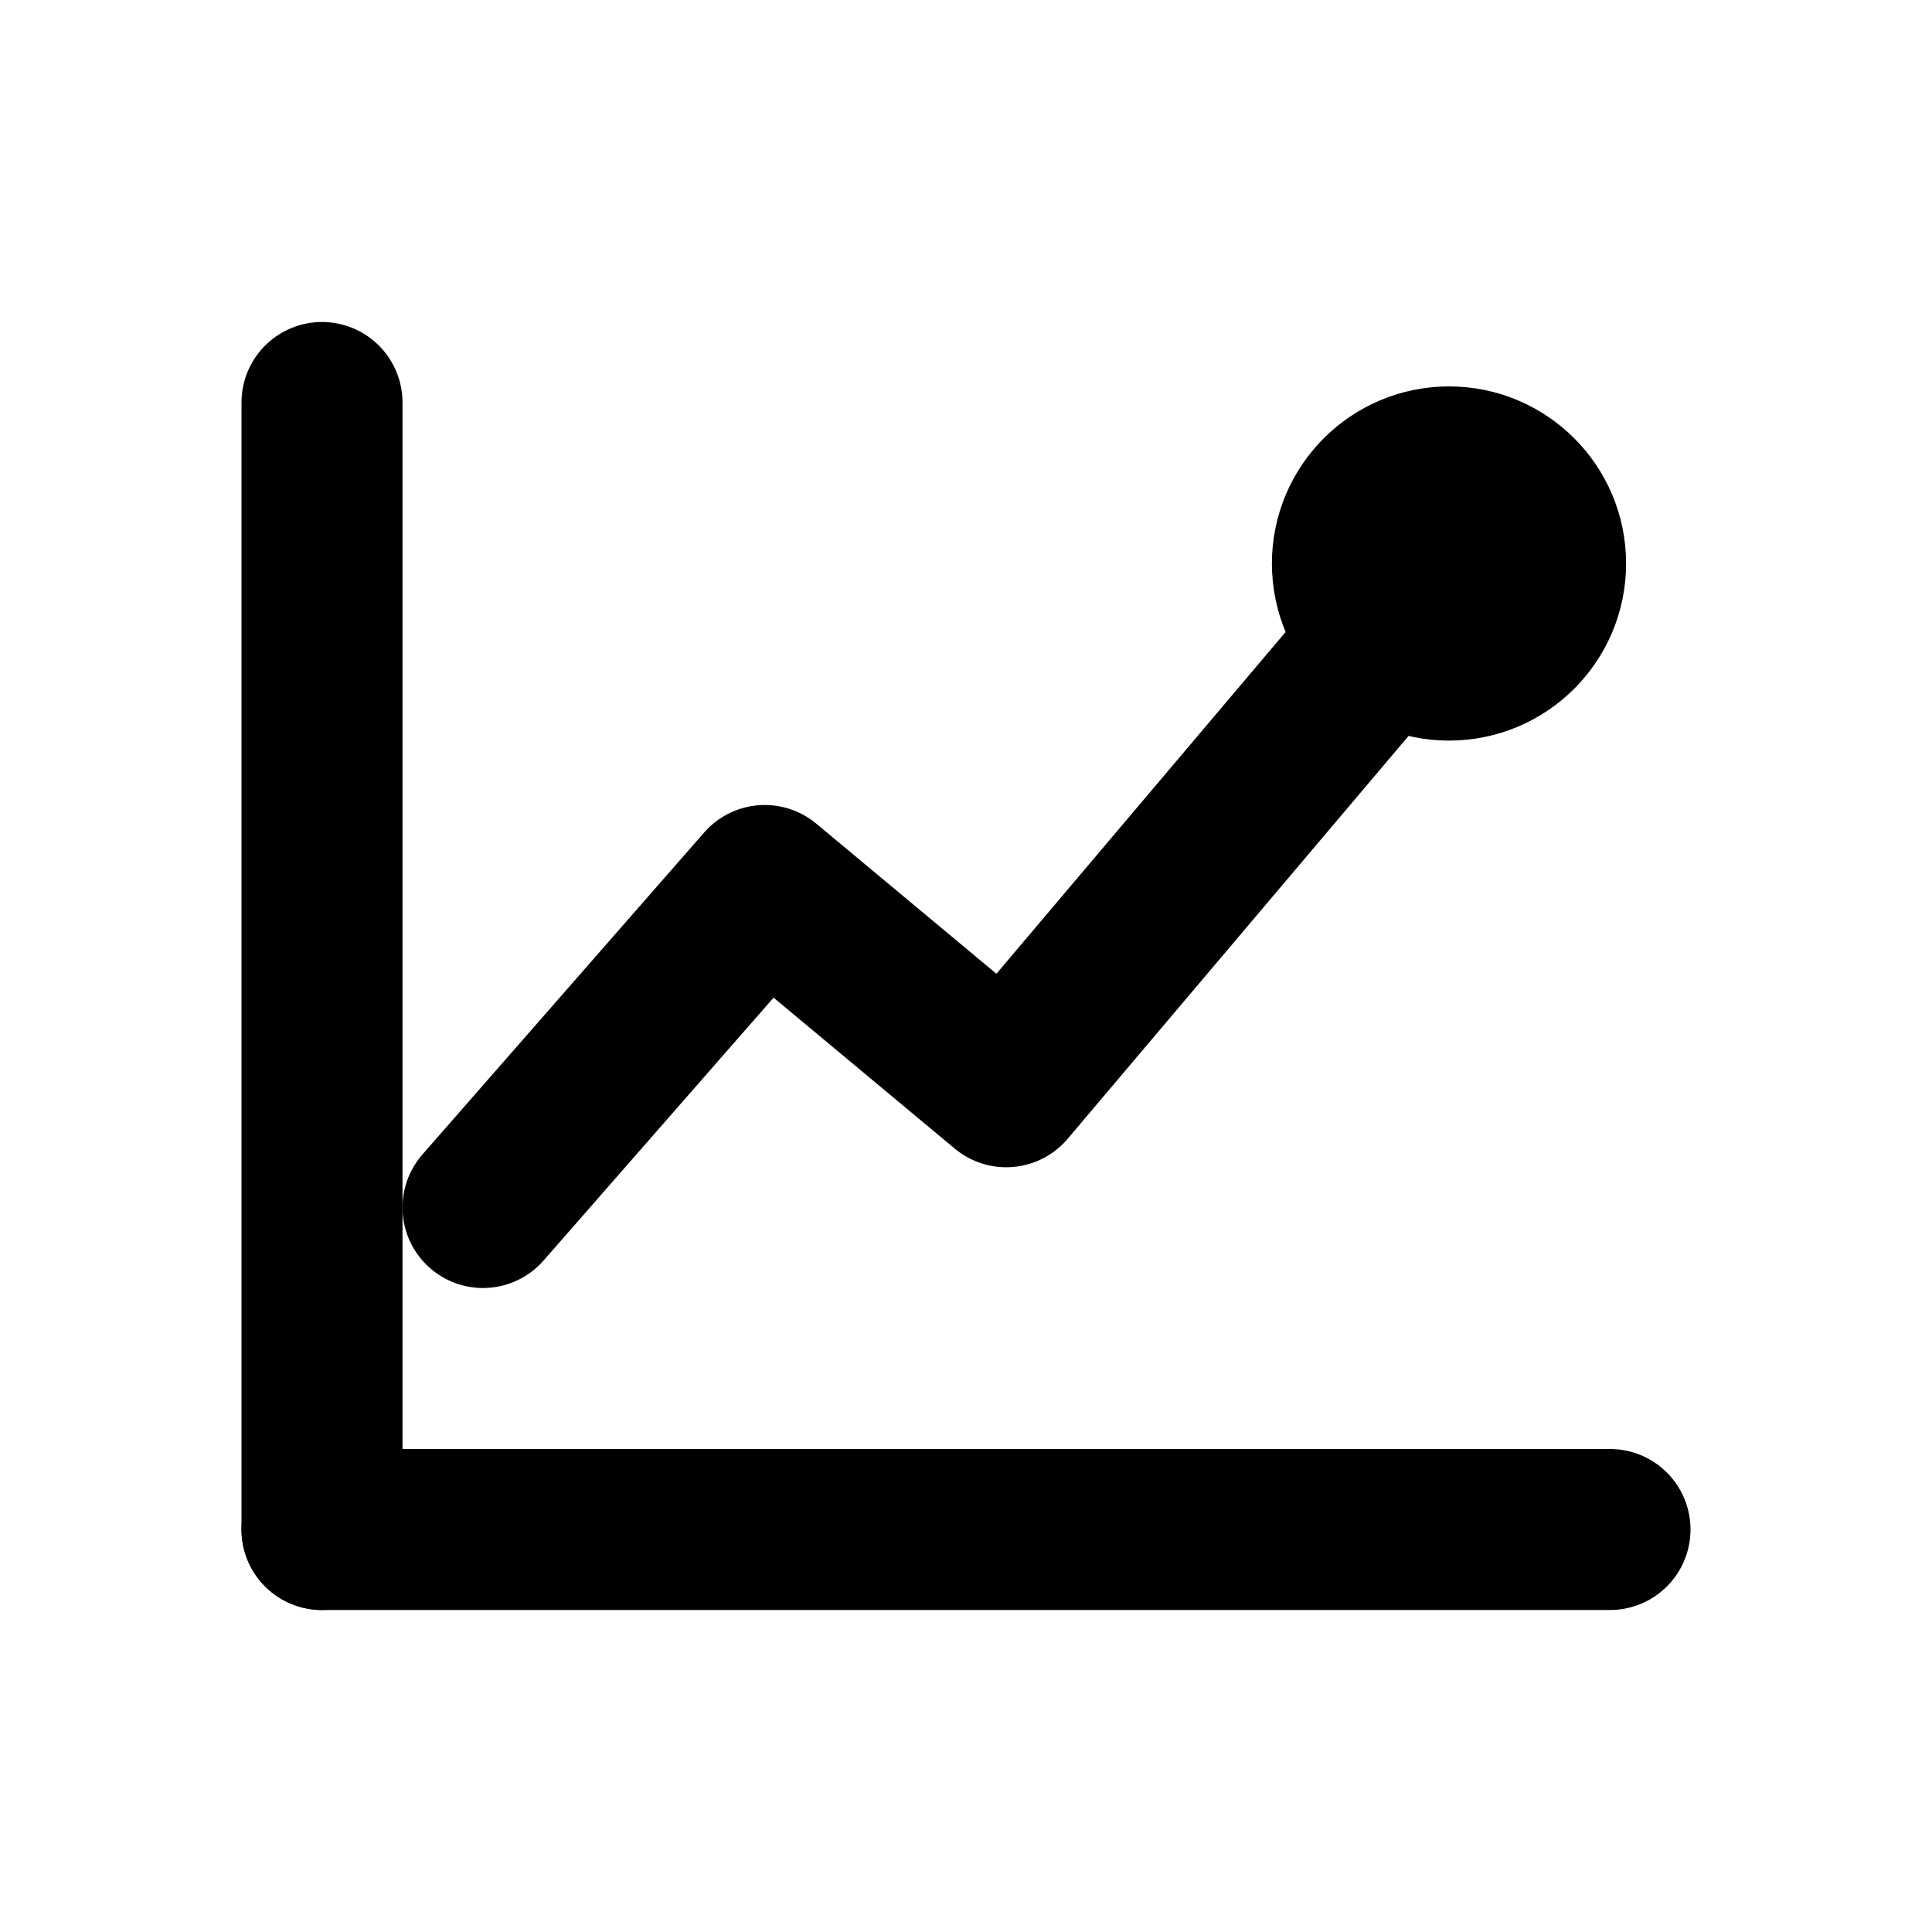
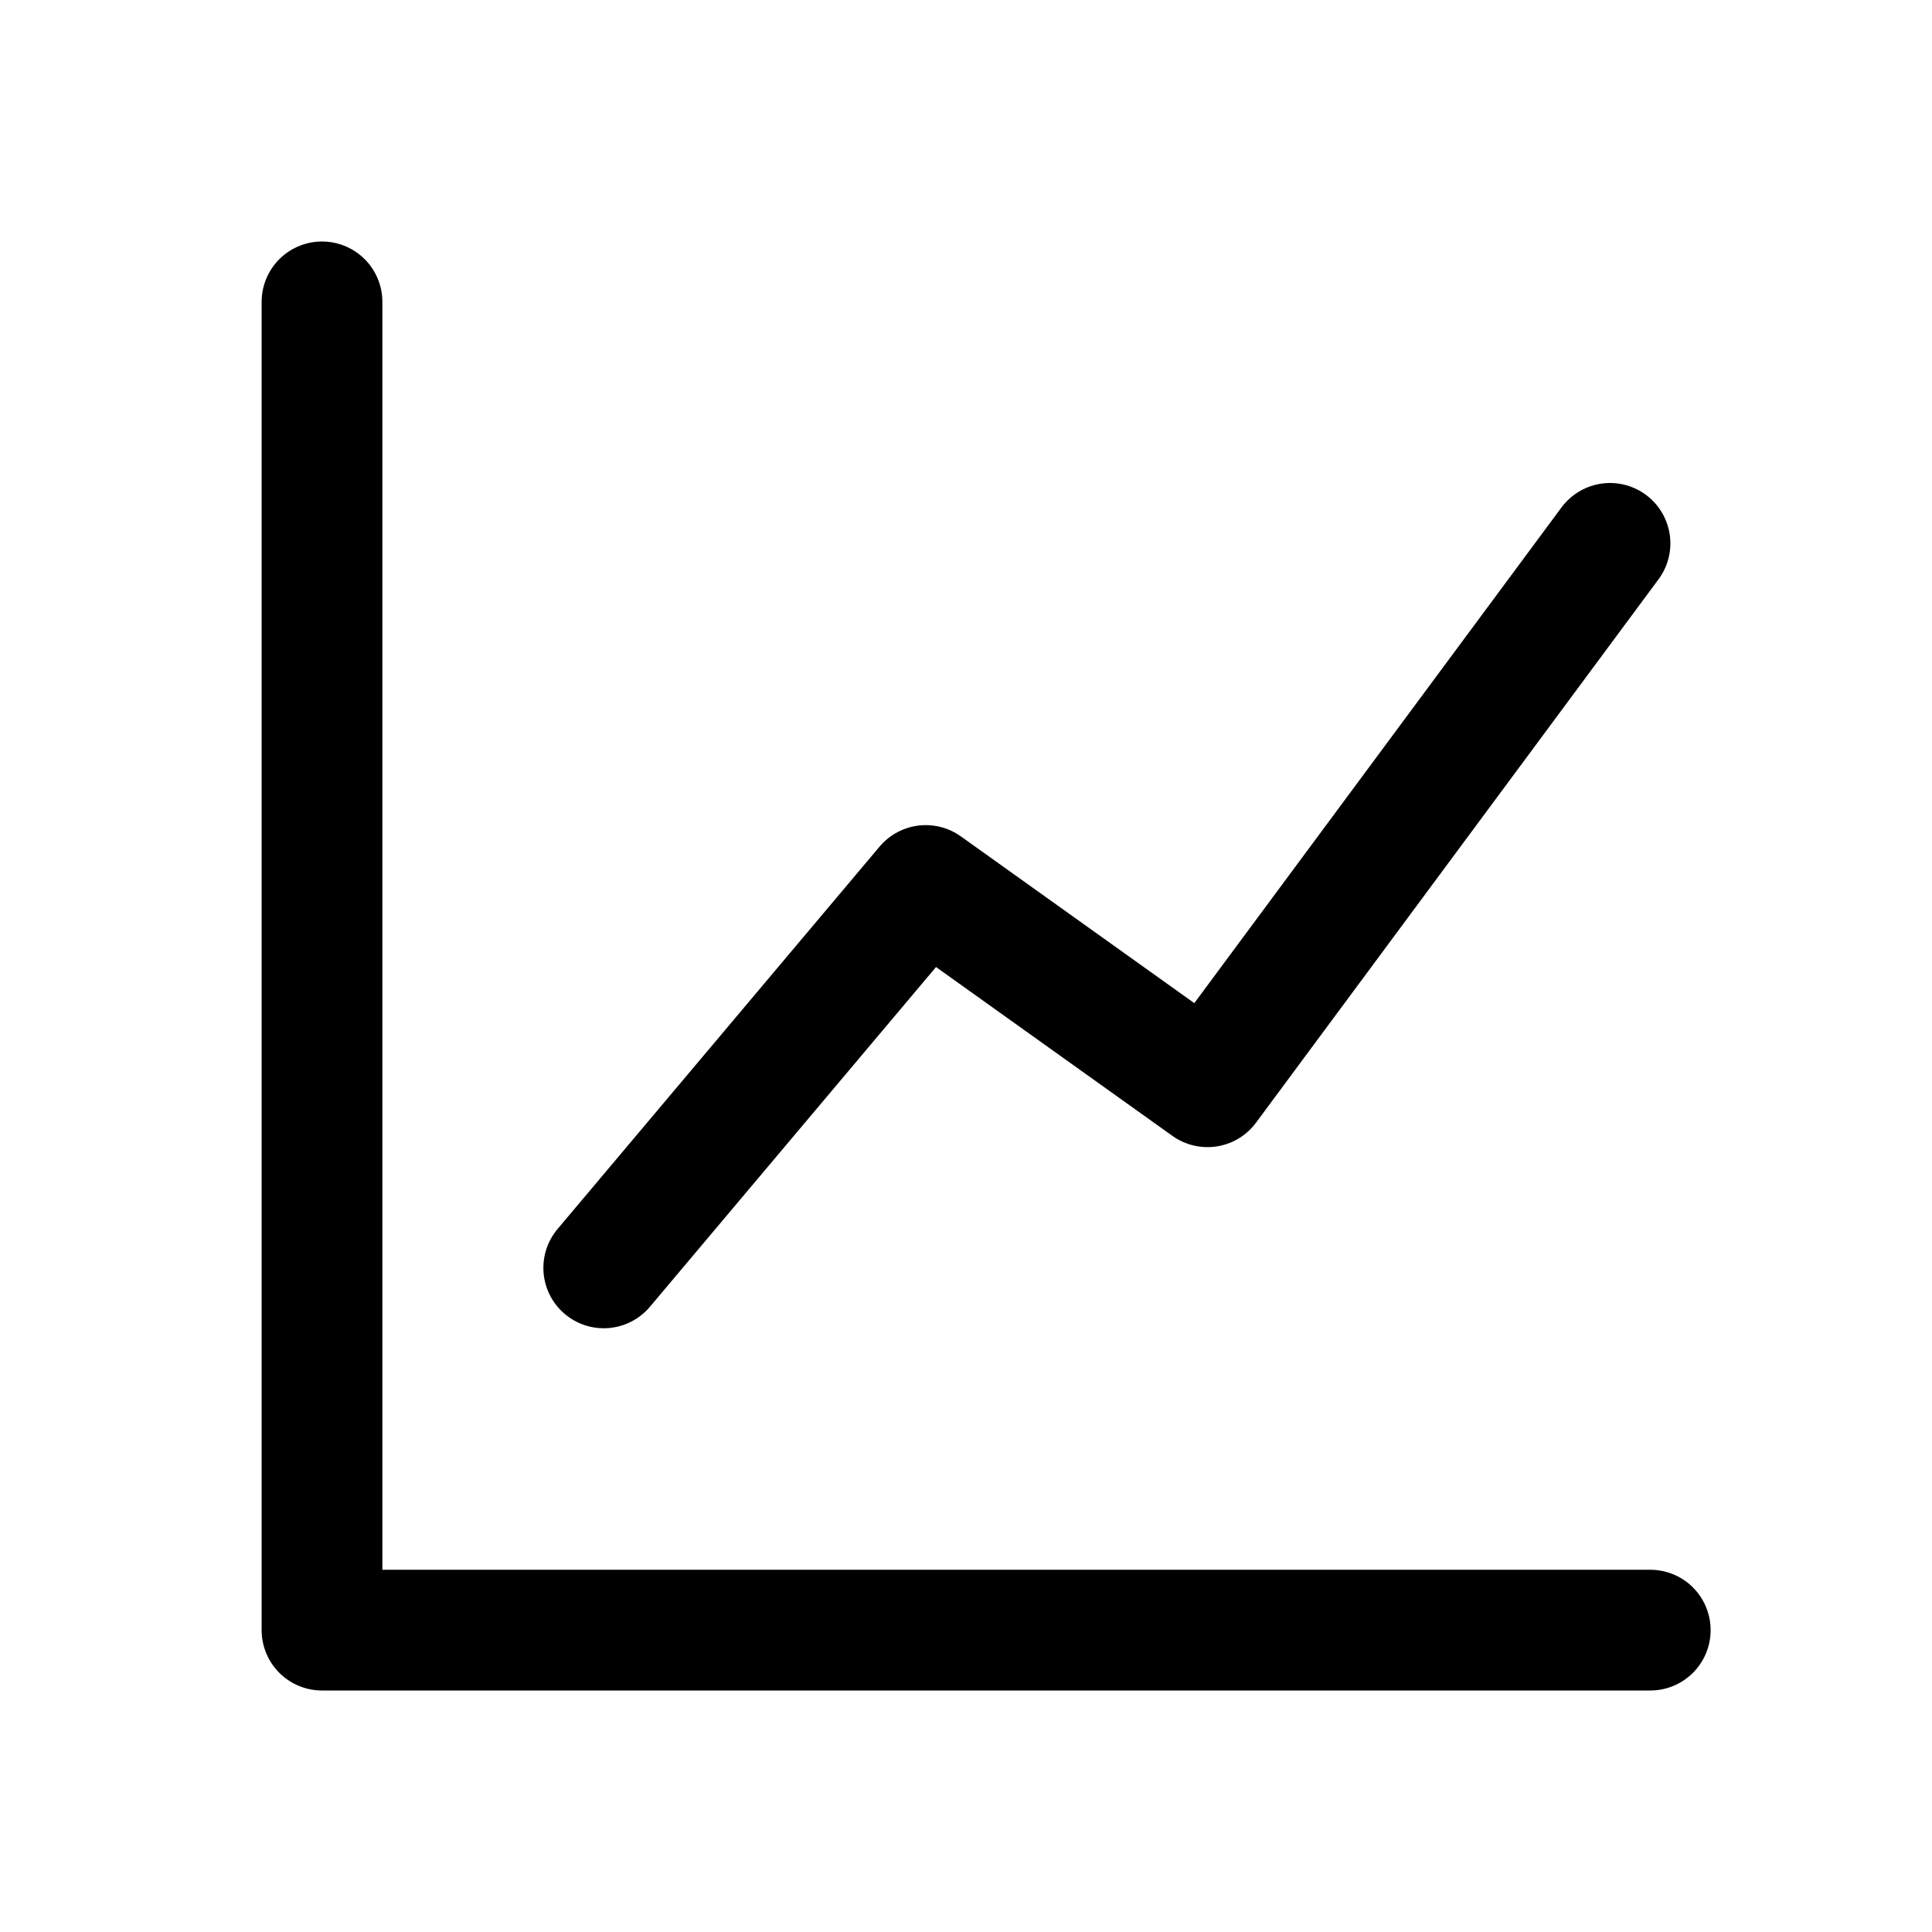
- <svg xmlns="http://www.w3.org/2000/svg" width="64" height="64" viewBox="0 0 24 24" fill="none" stroke="currentColor" stroke-width="2" stroke-linecap="round" stroke-linejoin="round" color="currentColor" role="img" aria-label="Chart Line icon">
-   <path d="M4 19V5" />
-   <path d="M4 19h16" />
-   <path d="m6 15 3.5-4 3 2.5L18 7" />
-   <circle cx="18" cy="7" r="1.2" />
+ <svg xmlns="http://www.w3.org/2000/svg" width="64" height="64" viewBox="0 0 24 24" fill="none" stroke="currentColor" stroke-width="1.5" stroke-linecap="round" stroke-linejoin="round" role="img" aria-label="Chart Line">
+   <path d="M4 3.75v16.5h16.5M7.5 15.75l4-4.75 3.5 2.5L20 6.75" />
</svg>
